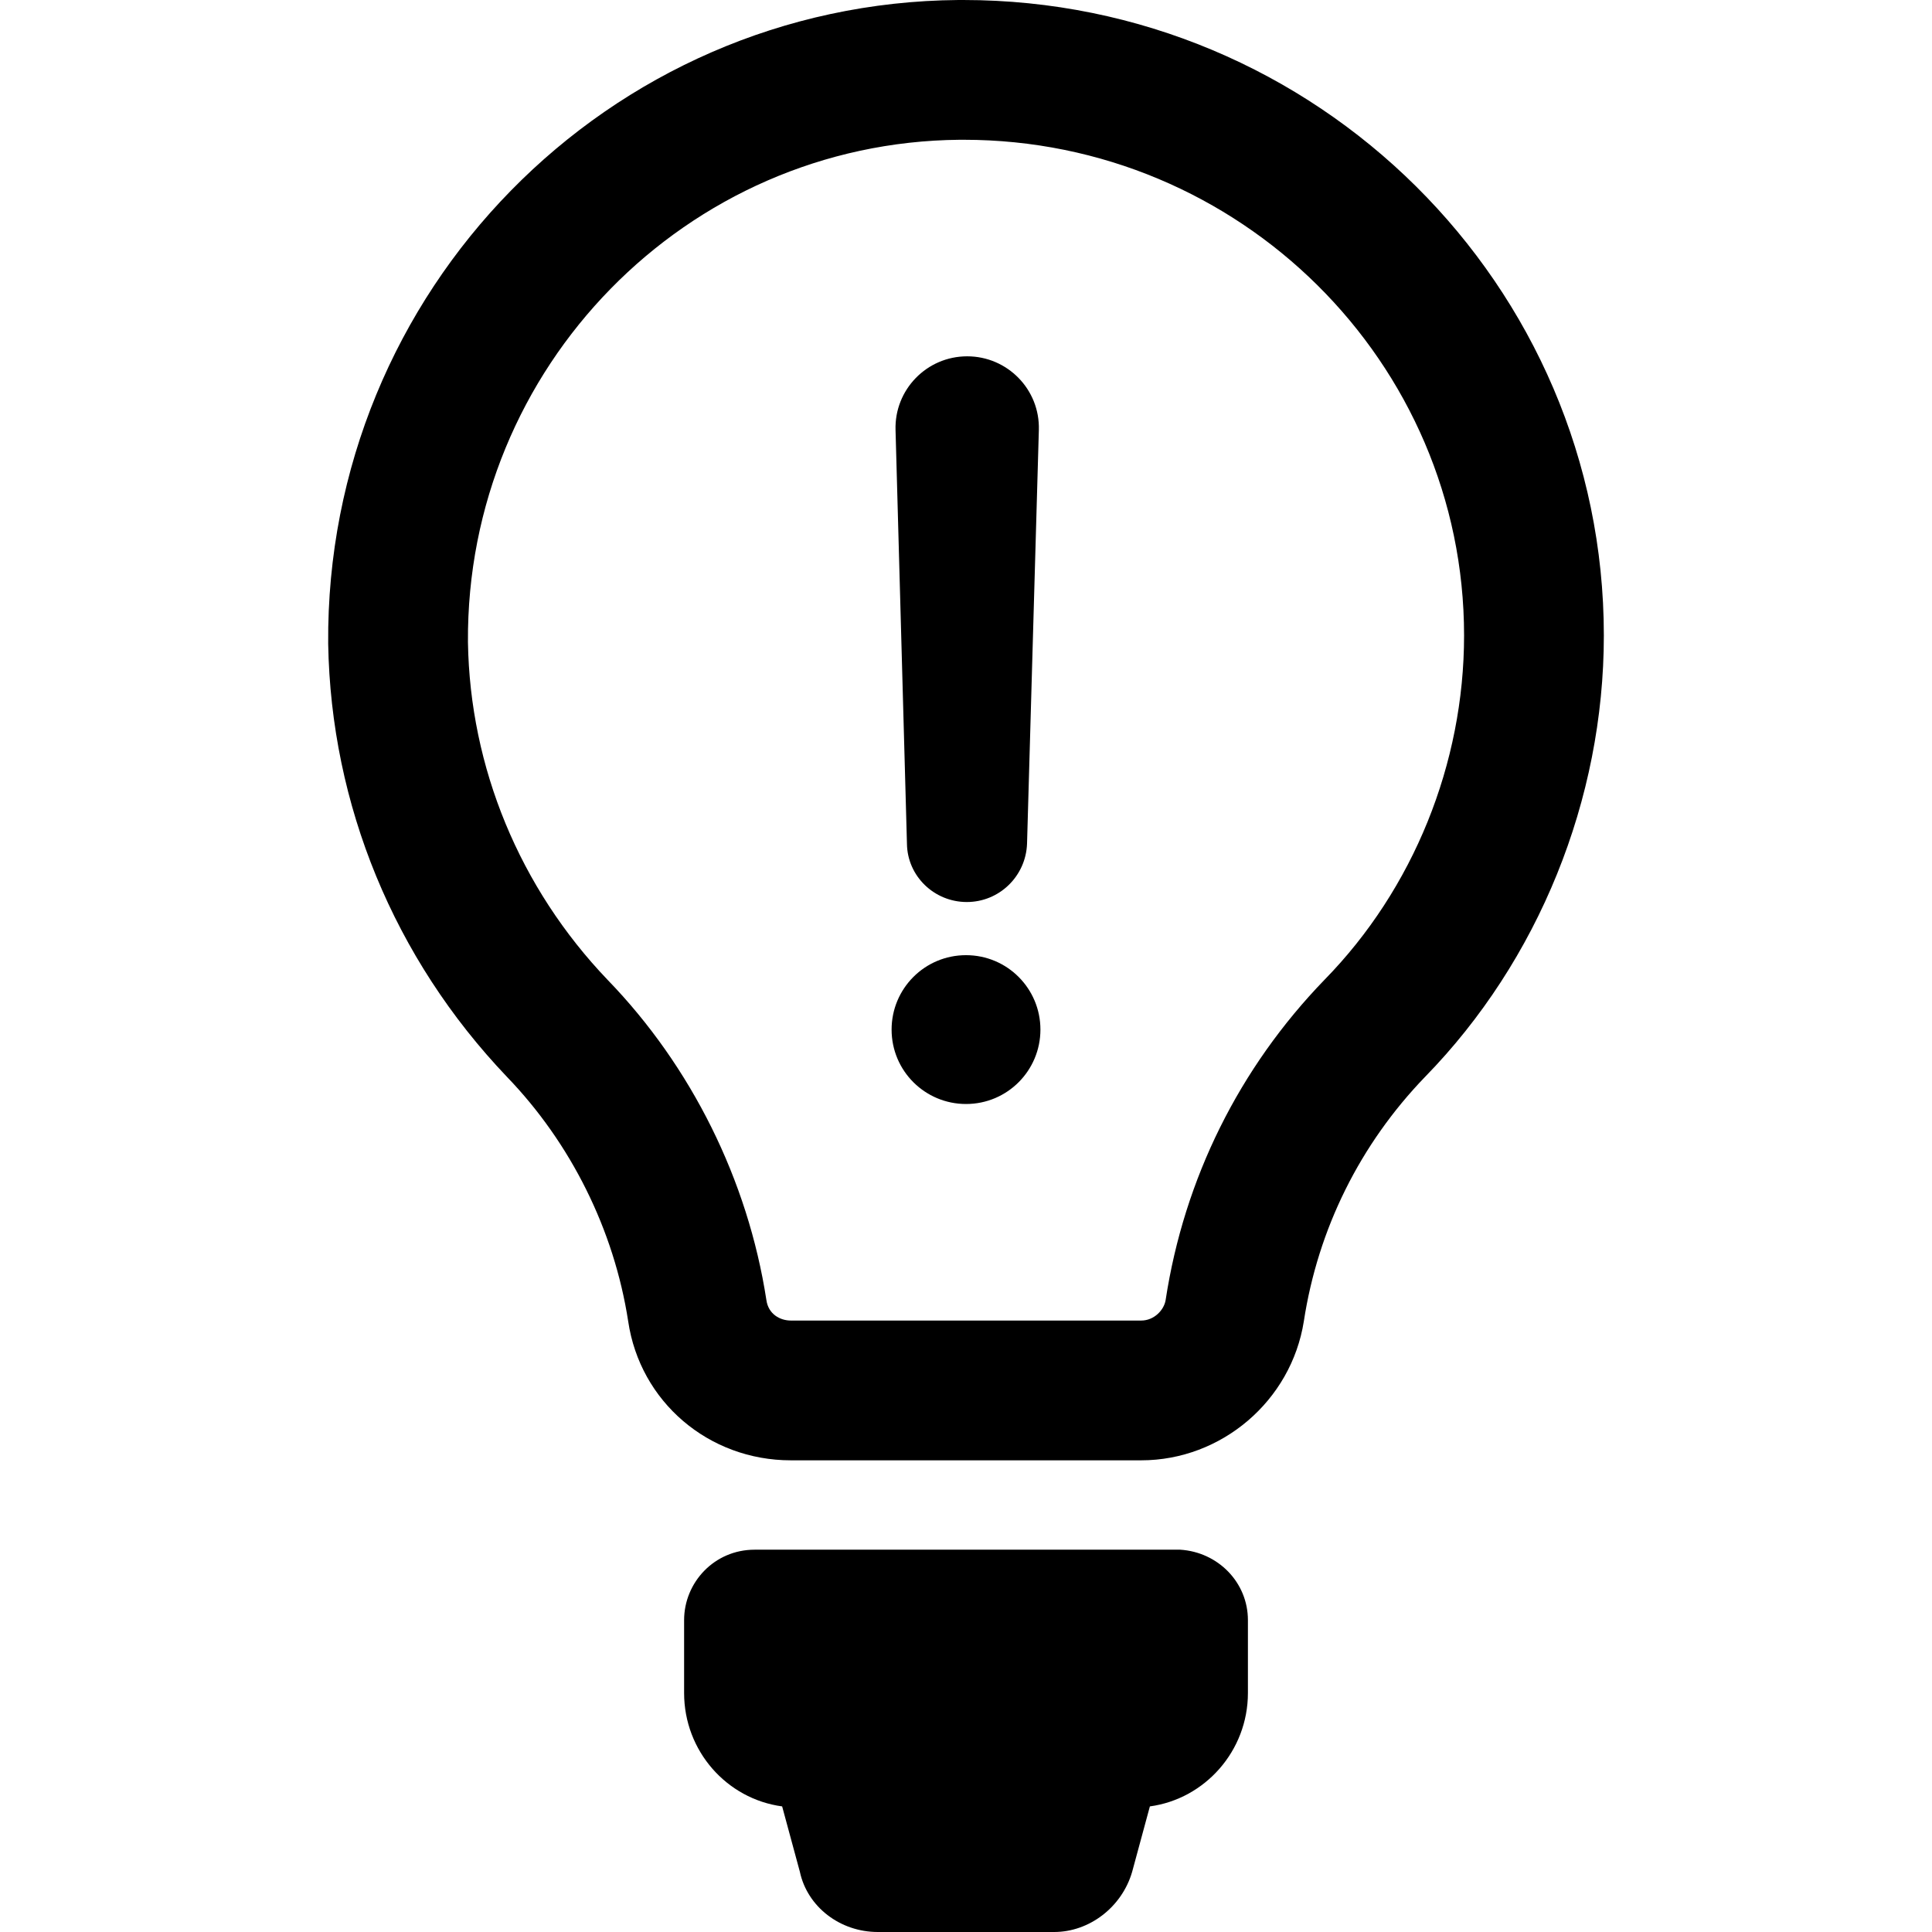
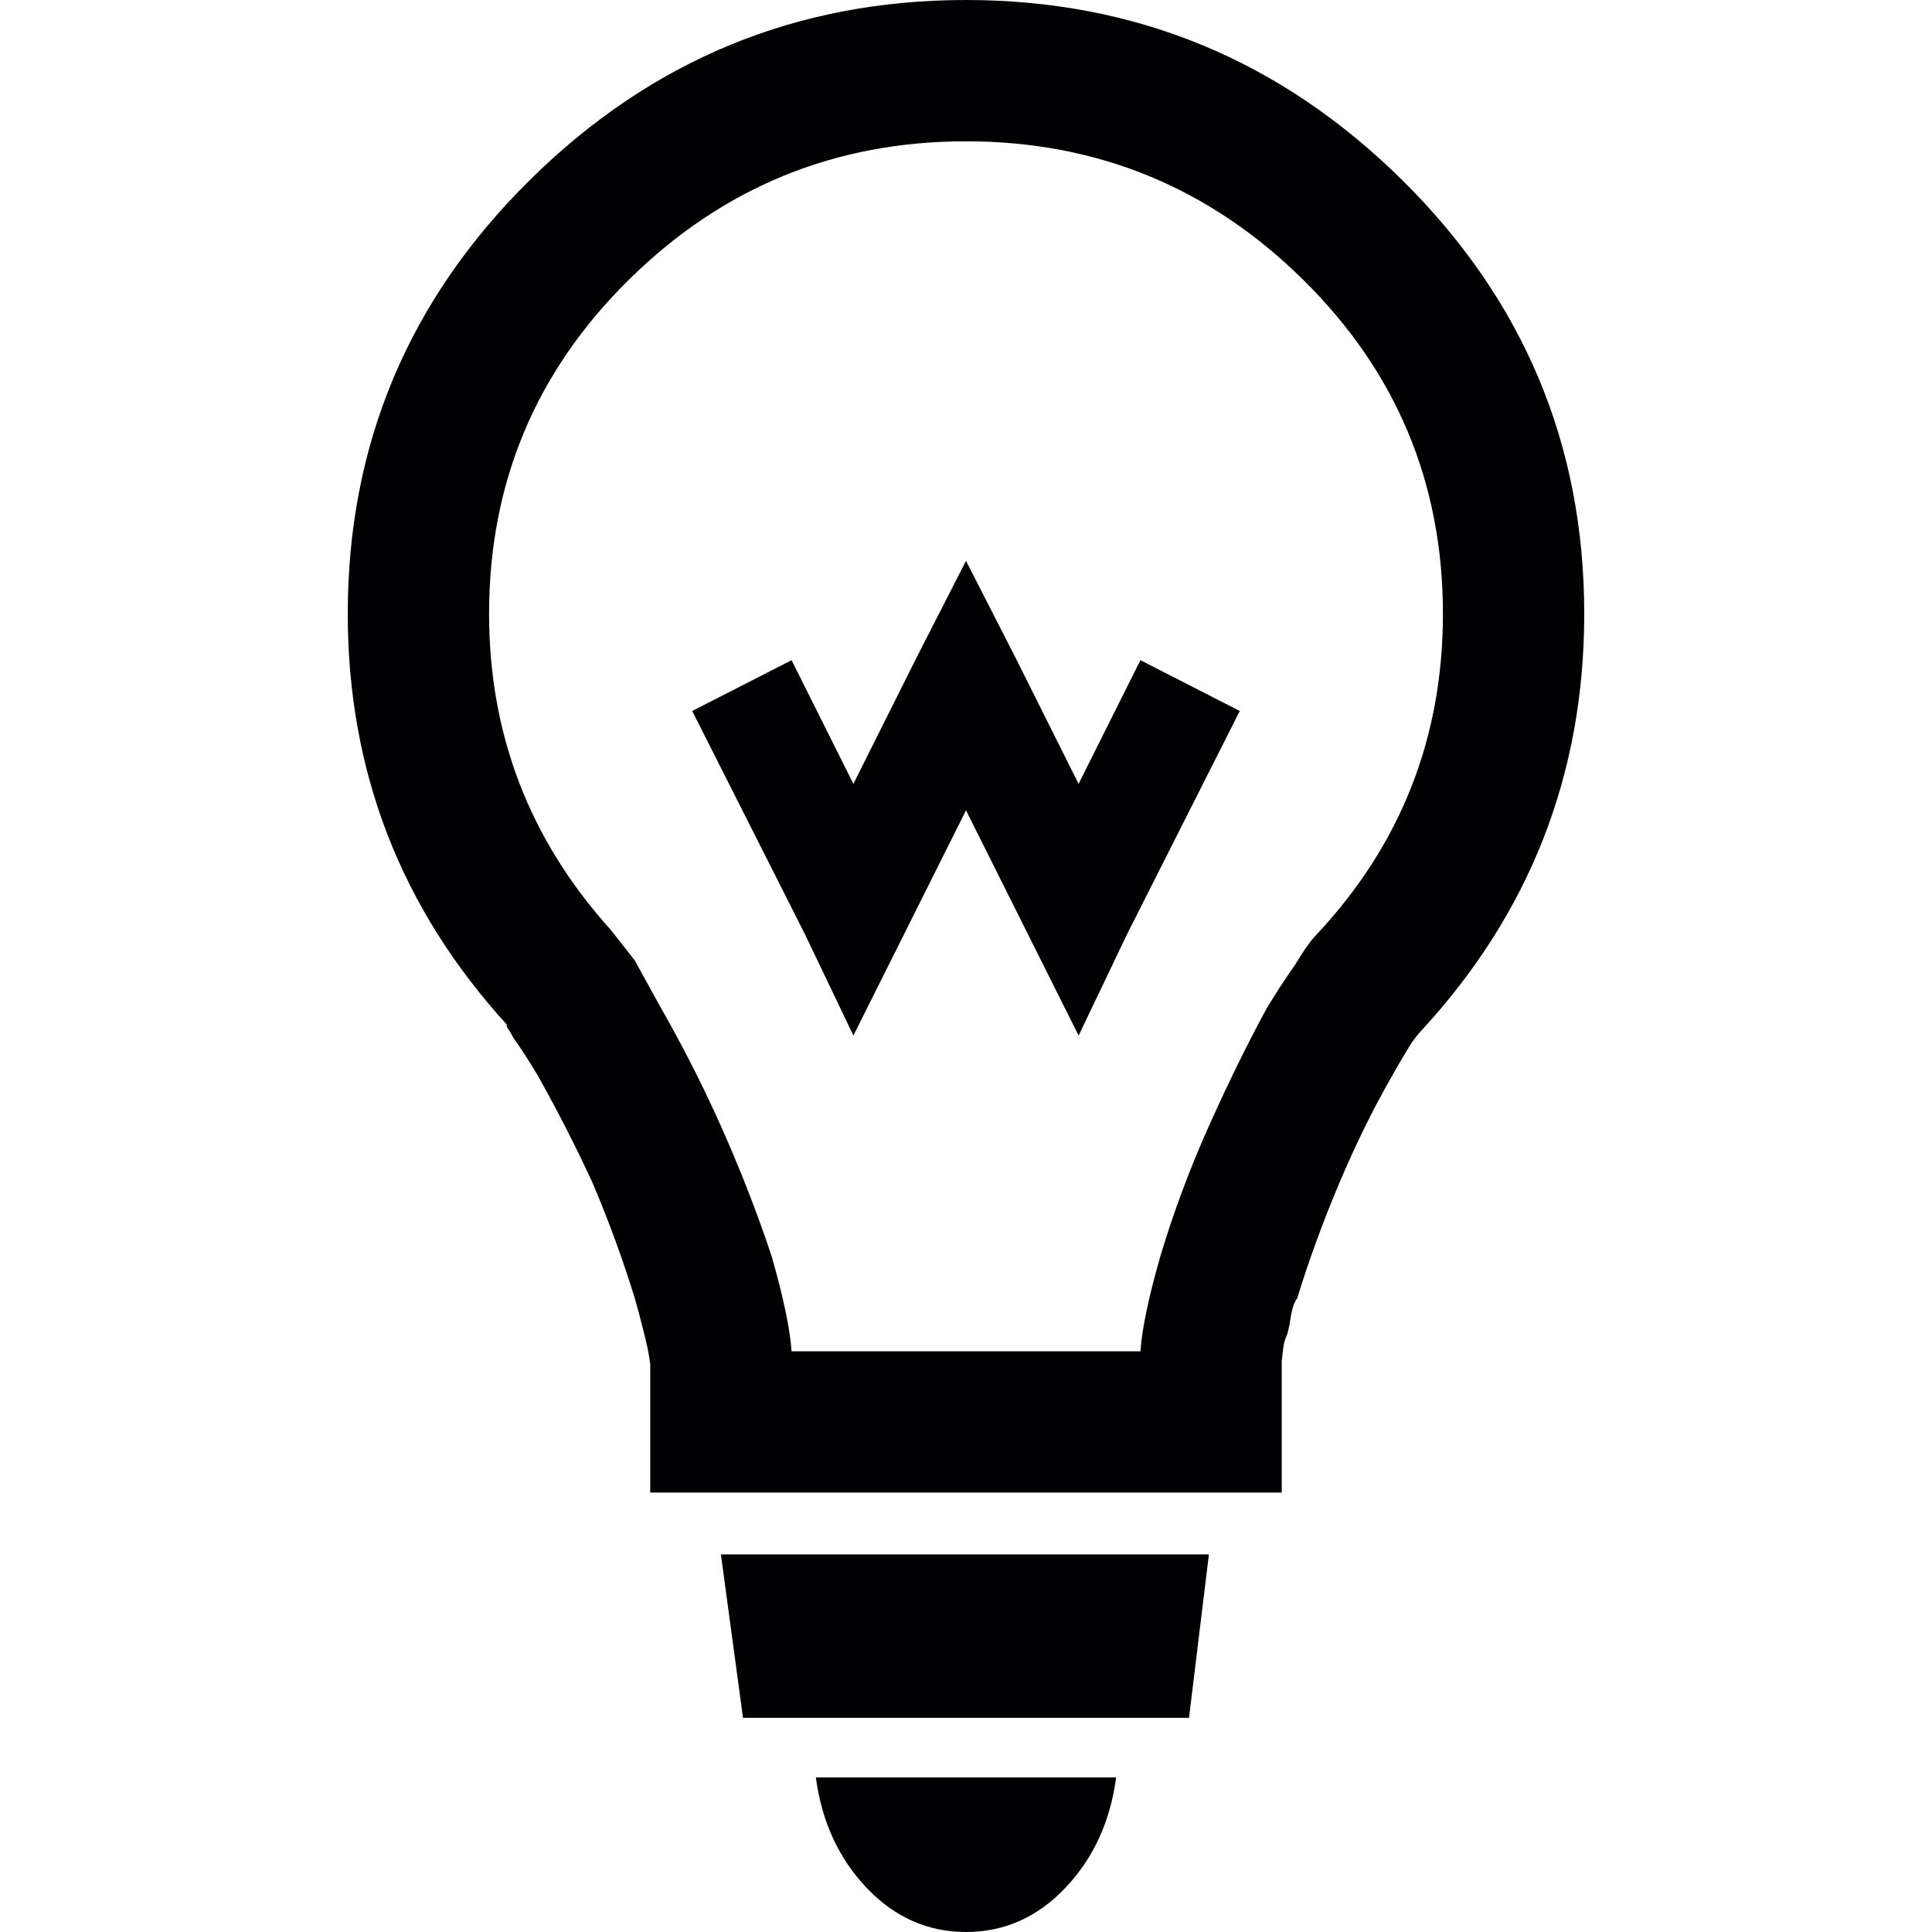
- <svg xmlns="http://www.w3.org/2000/svg" version="1.1" id="Capa_1" x="0px" y="0px" viewBox="0 0 490.7 490.7" style="enable-background:new 0 0 490.7 490.7;" xml:space="preserve">
+ <svg xmlns="http://www.w3.org/2000/svg" version="1.1" id="Capa_1" x="0px" y="0px" viewBox="0 0 522.949 522.949" style="enable-background:new 0 0 522.949 522.949;" xml:space="preserve">
  <g>
    <g>
-       <path d="M316.953,411.5V430c0,14.7-10.9,26.9-24.9,28.8l-4.5,16.6c-2.6,9-10.9,15.3-19.8,15.3h-44.8c-9.6,0-17.9-6.4-19.8-15.3    l-4.5-16.6c-14.1-1.9-24.9-14.1-24.9-28.8v-18.5c0-9.6,7.7-17.9,17.9-17.9h108.1C309.353,394.2,316.953,401.9,316.953,411.5z     M331.153,335.6c-3.2,20.2-20.9,35.3-41.3,35.3h-89c-20.9,0-38.3-14.9-41.3-35.3c-3.6-23.3-14.6-45.3-30.8-62.1    c-28.7-30.1-44.7-69.1-45.4-110c-0.7-89.6,71.1-162.8,160.1-163.5h1.2c89.7,0,162.7,72.4,162.7,161.4c0,41.7-16.6,82.6-45.4,112.1    C345.453,290.6,334.753,312.1,331.153,335.6z M336.453,248.8c22.5-23,35.4-54.8,35.4-87.4c0-69.4-57-125.9-127.1-125.9h-1    c-69.4,0.6-125.4,57.8-124.9,127.6c0.5,31.8,13.1,62.4,35.5,85.8c21.2,21.9,35.6,50.8,40.3,81.3c0.5,3.6,3.5,5.2,6.2,5.2h89    c3.3,0,5.8-2.7,6.2-5.2C300.753,299.4,314.753,271.2,336.453,248.8z M245.353,242.6c-10.5,0-18.9,8.5-18.9,18.9    c0,10.5,8.5,18.9,18.9,18.9c10.5,0,18.9-8.5,18.9-18.9S255.853,242.6,245.353,242.6z M245.553,229.1L245.553,229.1    c8.3,0,15-6.6,15.3-14.8l3-105.1c0.3-10.3-8-18.7-18.2-18.7c-10.3,0-18.5,8.5-18.2,18.7l2.9,105.1    C230.453,222.5,237.253,229.1,245.553,229.1z" />
+       <path style="fill:#010002;" d="M220.834,481.113h81.282c-1.594,11.953-6.175,21.914-13.746,29.887    c-7.569,7.969-16.534,11.949-26.895,11.949c-10.36,0-19.325-3.98-26.895-11.949C227.01,503.027,222.428,493.066,220.834,481.113z     M201.112,464.977h120.727l5.379-44.227H195.135L201.112,464.977z M428.818,166.149c0,43.43-14.744,81.082-44.227,112.957    c-0.4,0.398-1.197,1.396-2.394,2.988c-1.991,3.186-3.983,6.574-5.977,10.16c-4.781,8.367-9.365,17.73-13.746,28.09    c-4.381,10.357-8.166,20.719-11.354,31.078c-0.798,0.996-1.396,2.789-1.794,5.379c-0.396,2.59-0.797,4.283-1.193,5.08    c-0.398,0.797-0.697,2.092-0.896,3.885c-0.198,1.793-0.3,2.689-0.3,2.689v0.896v15.539v19.125h-19.125h-15.538H210.673h-15.539    h-19.125V384.89v-15.539l-0.299-2.092c-0.199-1.396-0.697-3.688-1.494-6.873c-0.797-3.189-1.594-6.176-2.391-8.965    c-3.187-10.359-6.972-20.723-11.355-31.078c-4.382-9.563-9.363-19.324-14.941-29.285c-2.39-3.984-4.582-7.371-6.574-10.16    c-0.398-0.797-0.996-1.793-1.793-2.988v-0.598c-28.687-31.476-43.031-68.531-43.031-111.164c0-45.82,16.436-84.966,49.307-117.439    S215.655,0,261.475,0s85.165,16.238,118.036,48.71S428.818,120.329,428.818,166.149z M390.569,166.149    c0-35.461-12.647-65.642-37.951-90.545c-25.301-24.903-55.682-37.354-91.143-37.354s-65.841,12.452-91.142,37.354    s-37.951,55.084-37.951,90.545c0,32.672,10.957,61.16,32.871,85.465c1.594,1.992,3.785,4.781,6.574,8.367    c1.992,3.585,4.183,7.57,6.574,11.953c6.375,11.156,11.953,22.113,16.734,32.871c5.18,11.555,9.762,23.309,13.746,35.262    c3.188,11.156,4.981,19.725,5.379,25.699h94.43c0.4-5.975,2.191-14.543,5.379-25.699c3.586-11.953,7.969-23.707,13.148-35.262    c5.179-11.555,10.356-22.113,15.539-31.676c2.391-3.984,4.979-7.971,7.77-11.953c2.394-3.984,4.383-6.773,5.979-8.367    C379.215,228.504,390.569,199.618,390.569,166.149z M291.953,212.169l-16.733-33.47l-13.745-26.894L247.729,178.7l-16.734,33.47    l-16.734-33.47l-26.895,13.746l30.48,60.363l13.148,27.492l13.746-27.492l16.735-33.469l16.734,33.469l13.746,27.492    l13.146-27.492l30.48-60.363L308.685,178.7L291.953,212.169z" />
    </g>
  </g>
  <g>
</g>
  <g>
</g>
  <g>
</g>
  <g>
</g>
  <g>
</g>
  <g>
</g>
  <g>
</g>
  <g>
</g>
  <g>
</g>
  <g>
</g>
  <g>
</g>
  <g>
</g>
  <g>
</g>
  <g>
</g>
  <g>
</g>
</svg>
